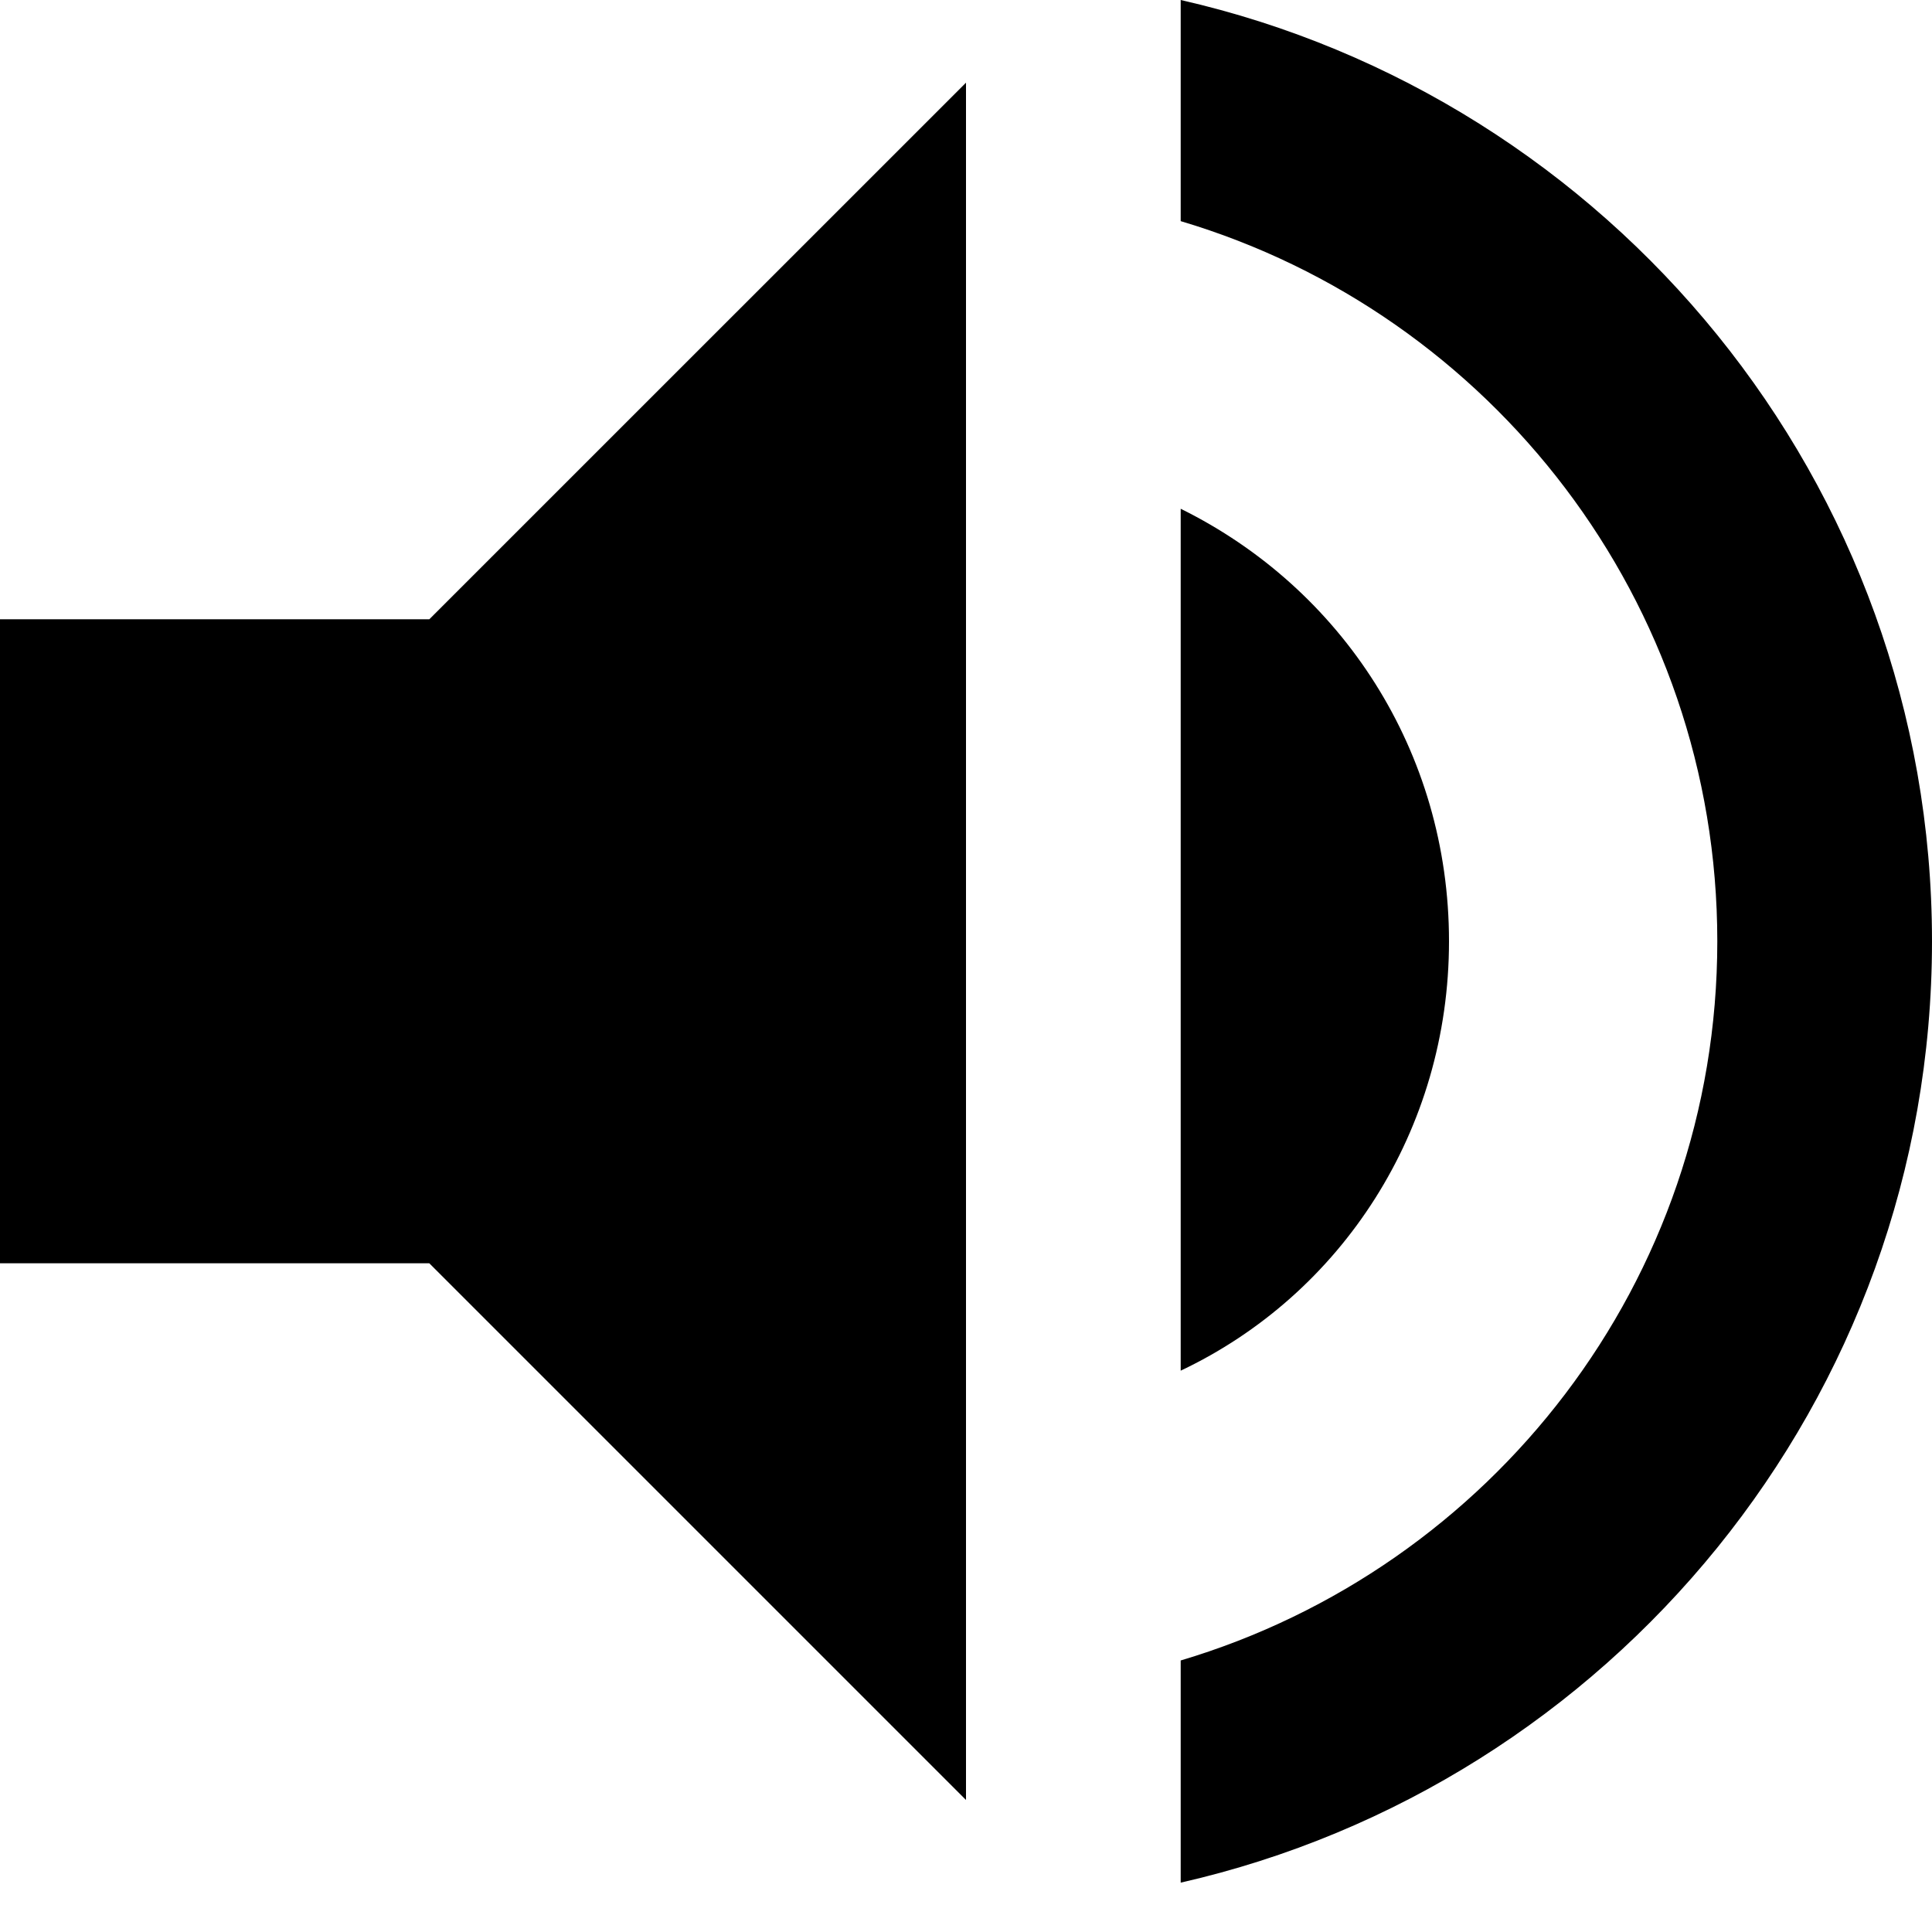
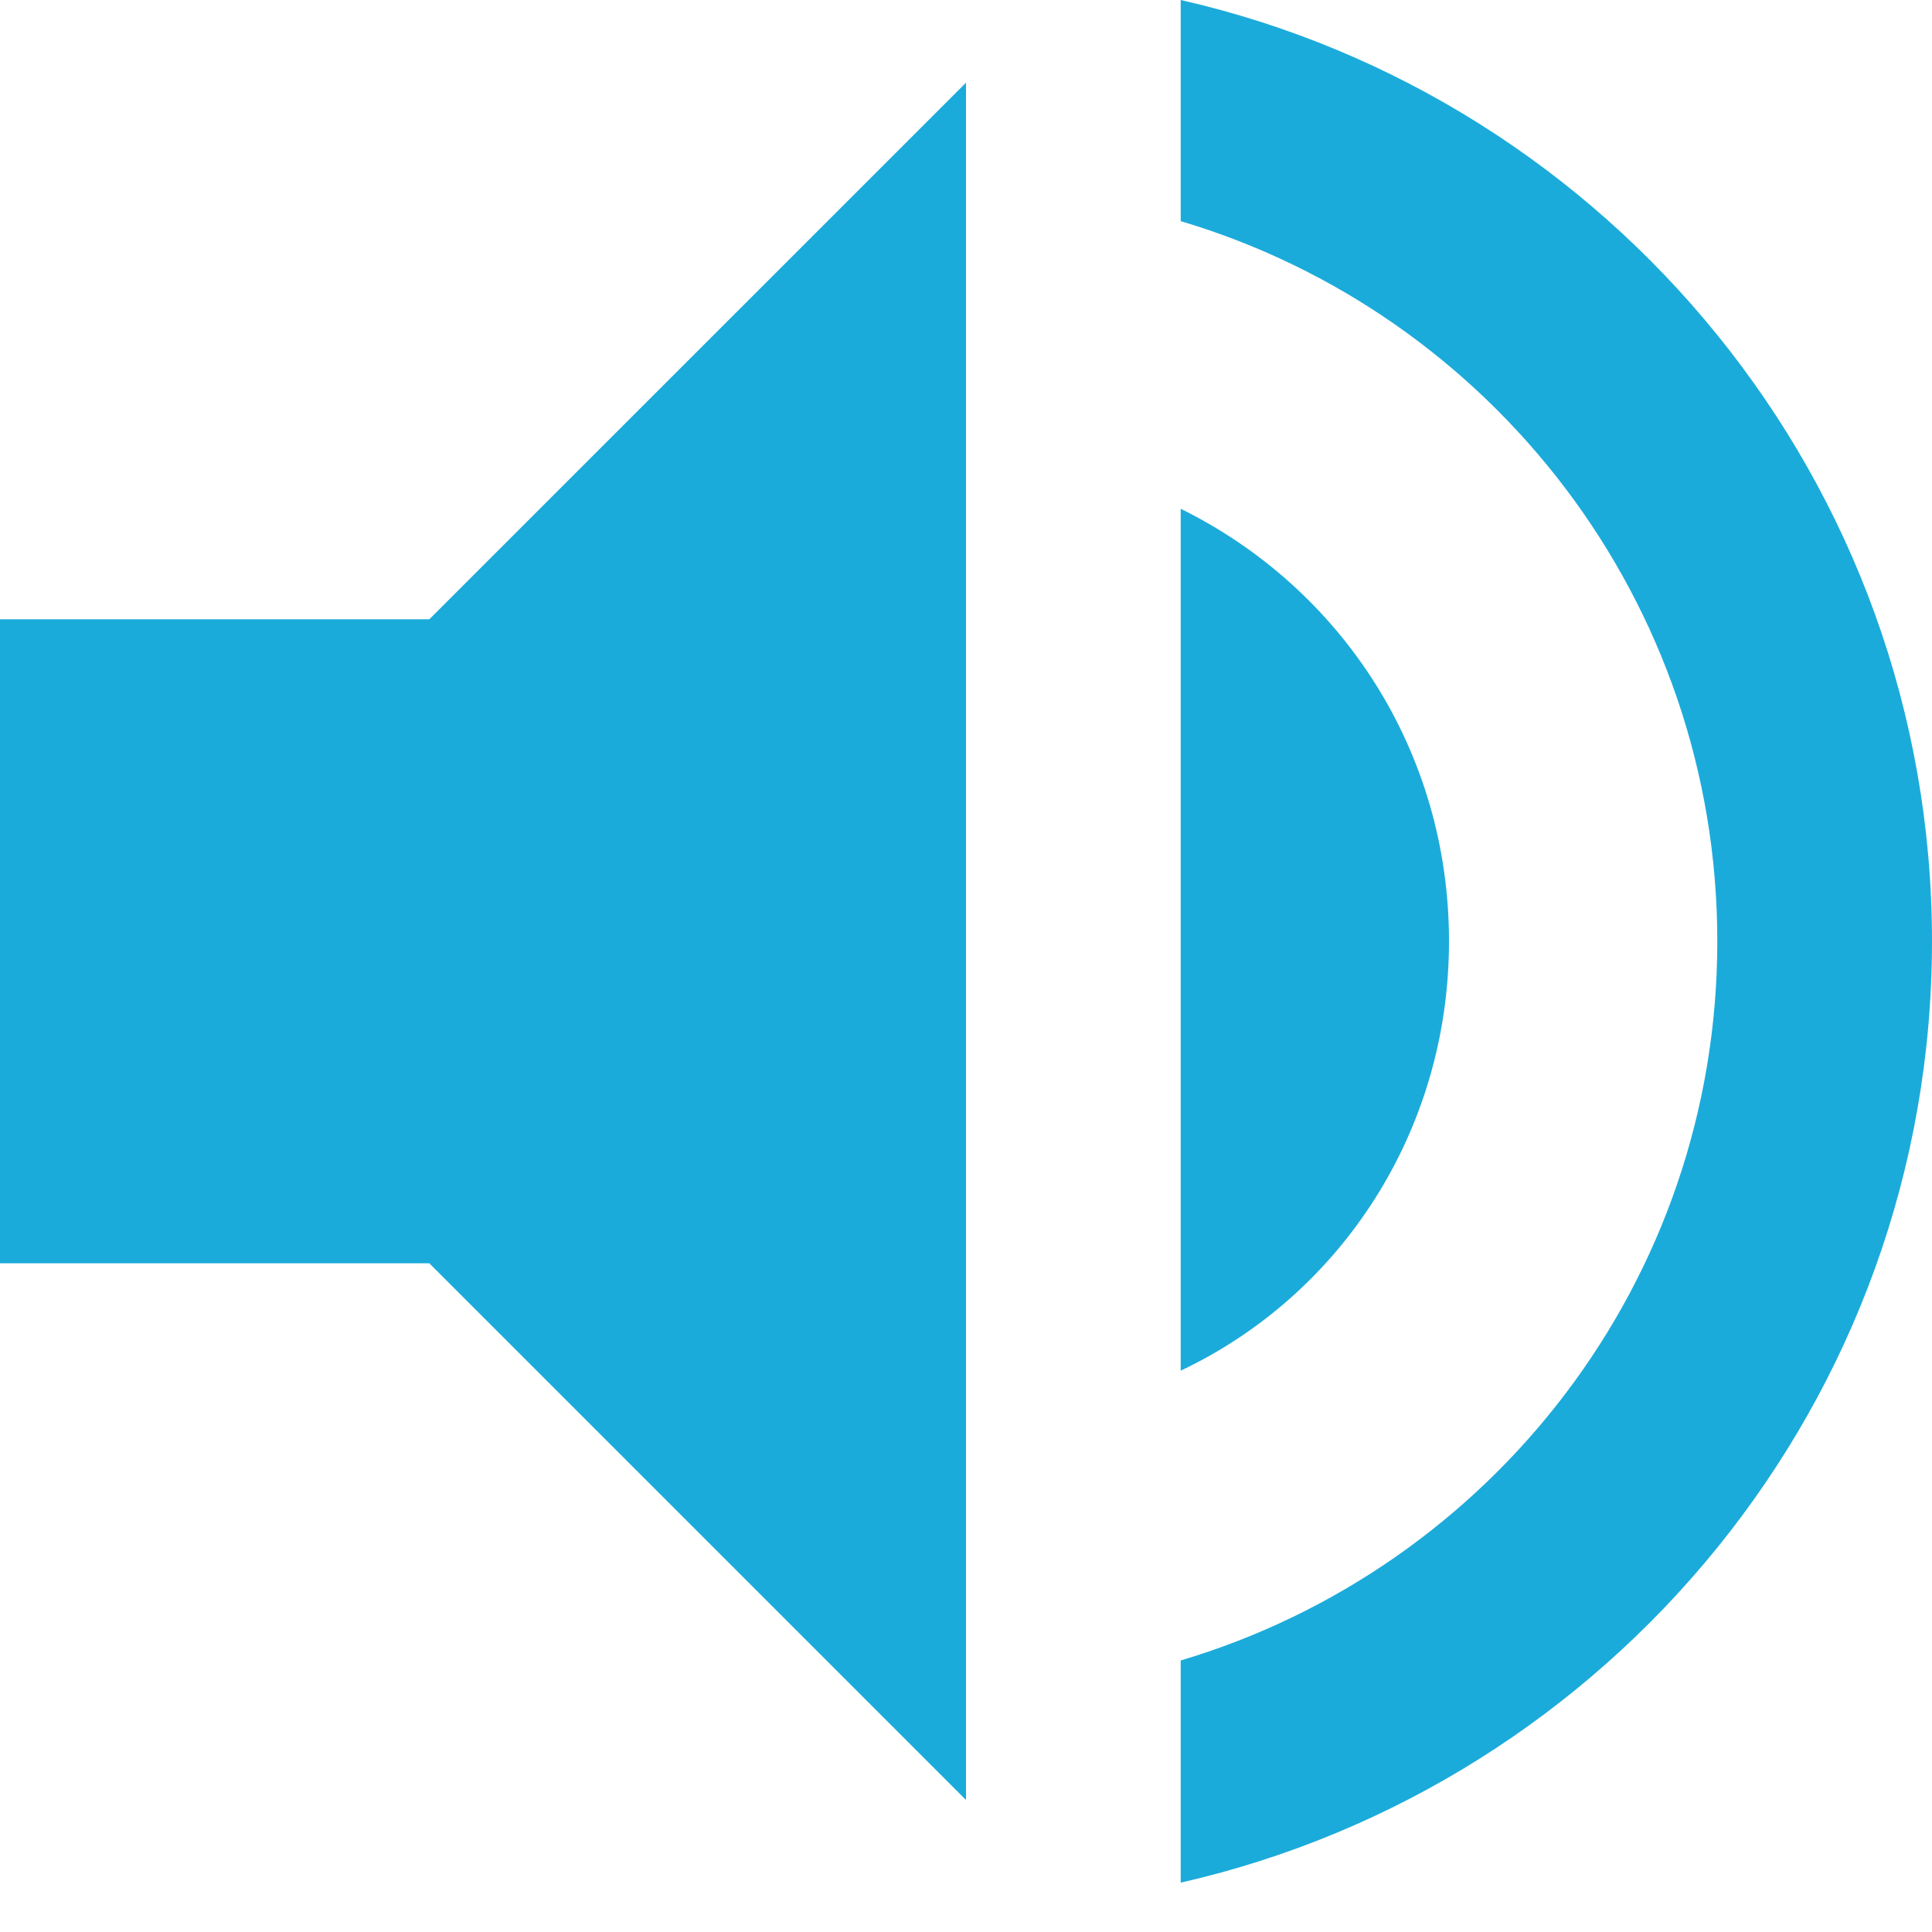
- <svg xmlns="http://www.w3.org/2000/svg" width="10" height="10" viewBox="0 0 24 24">
+ <svg xmlns="http://www.w3.org/2000/svg" width="10" height="10" viewBox="0 0 24 24" fill="#1BABDA">
  <path d="M14.667 0v2.747c3.853 1.146 6.666 4.72 6.666 8.946 0 4.227-2.813 7.787-6.666 8.934v2.76C20 22.173 24 17.4 24 11.693 24 5.987 20 1.213 14.667 0zM18 11.693c0-2.36-1.333-4.386-3.333-5.373v10.707c2-.947 3.333-2.987 3.333-5.334zm-18-4v8h5.333L12 22.36V1.027L5.333 7.693H0z" />
</svg>
